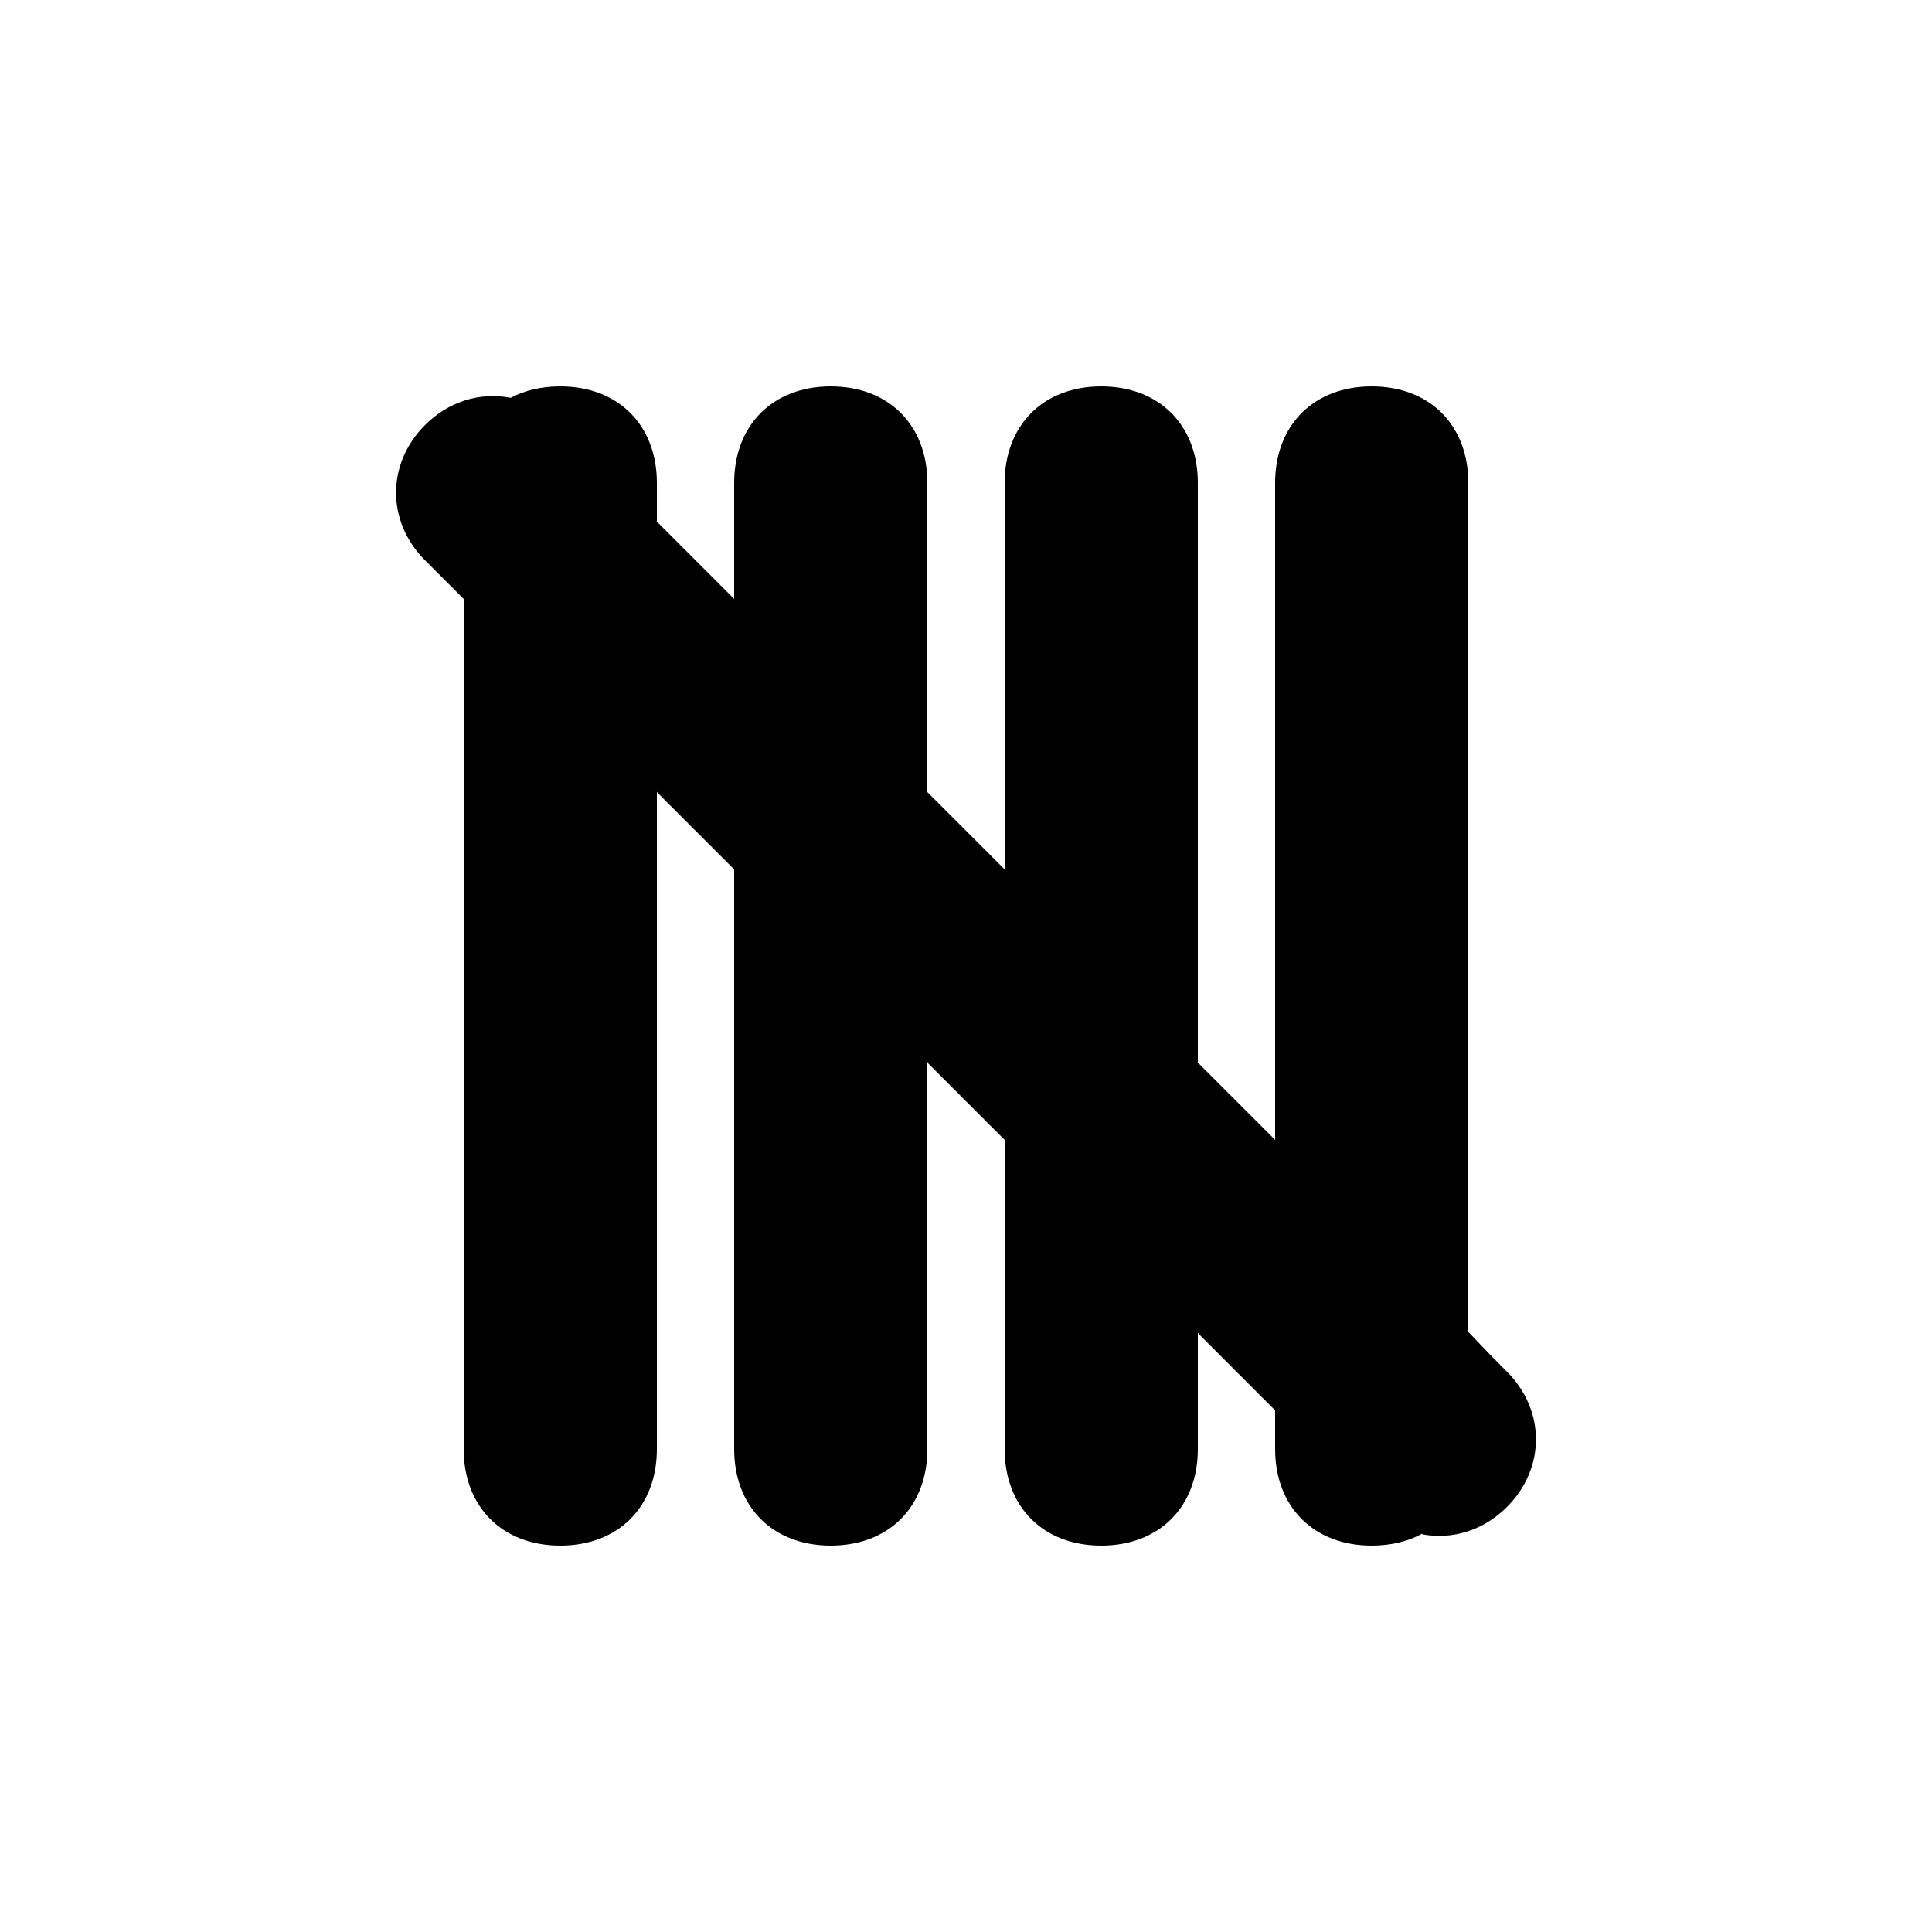
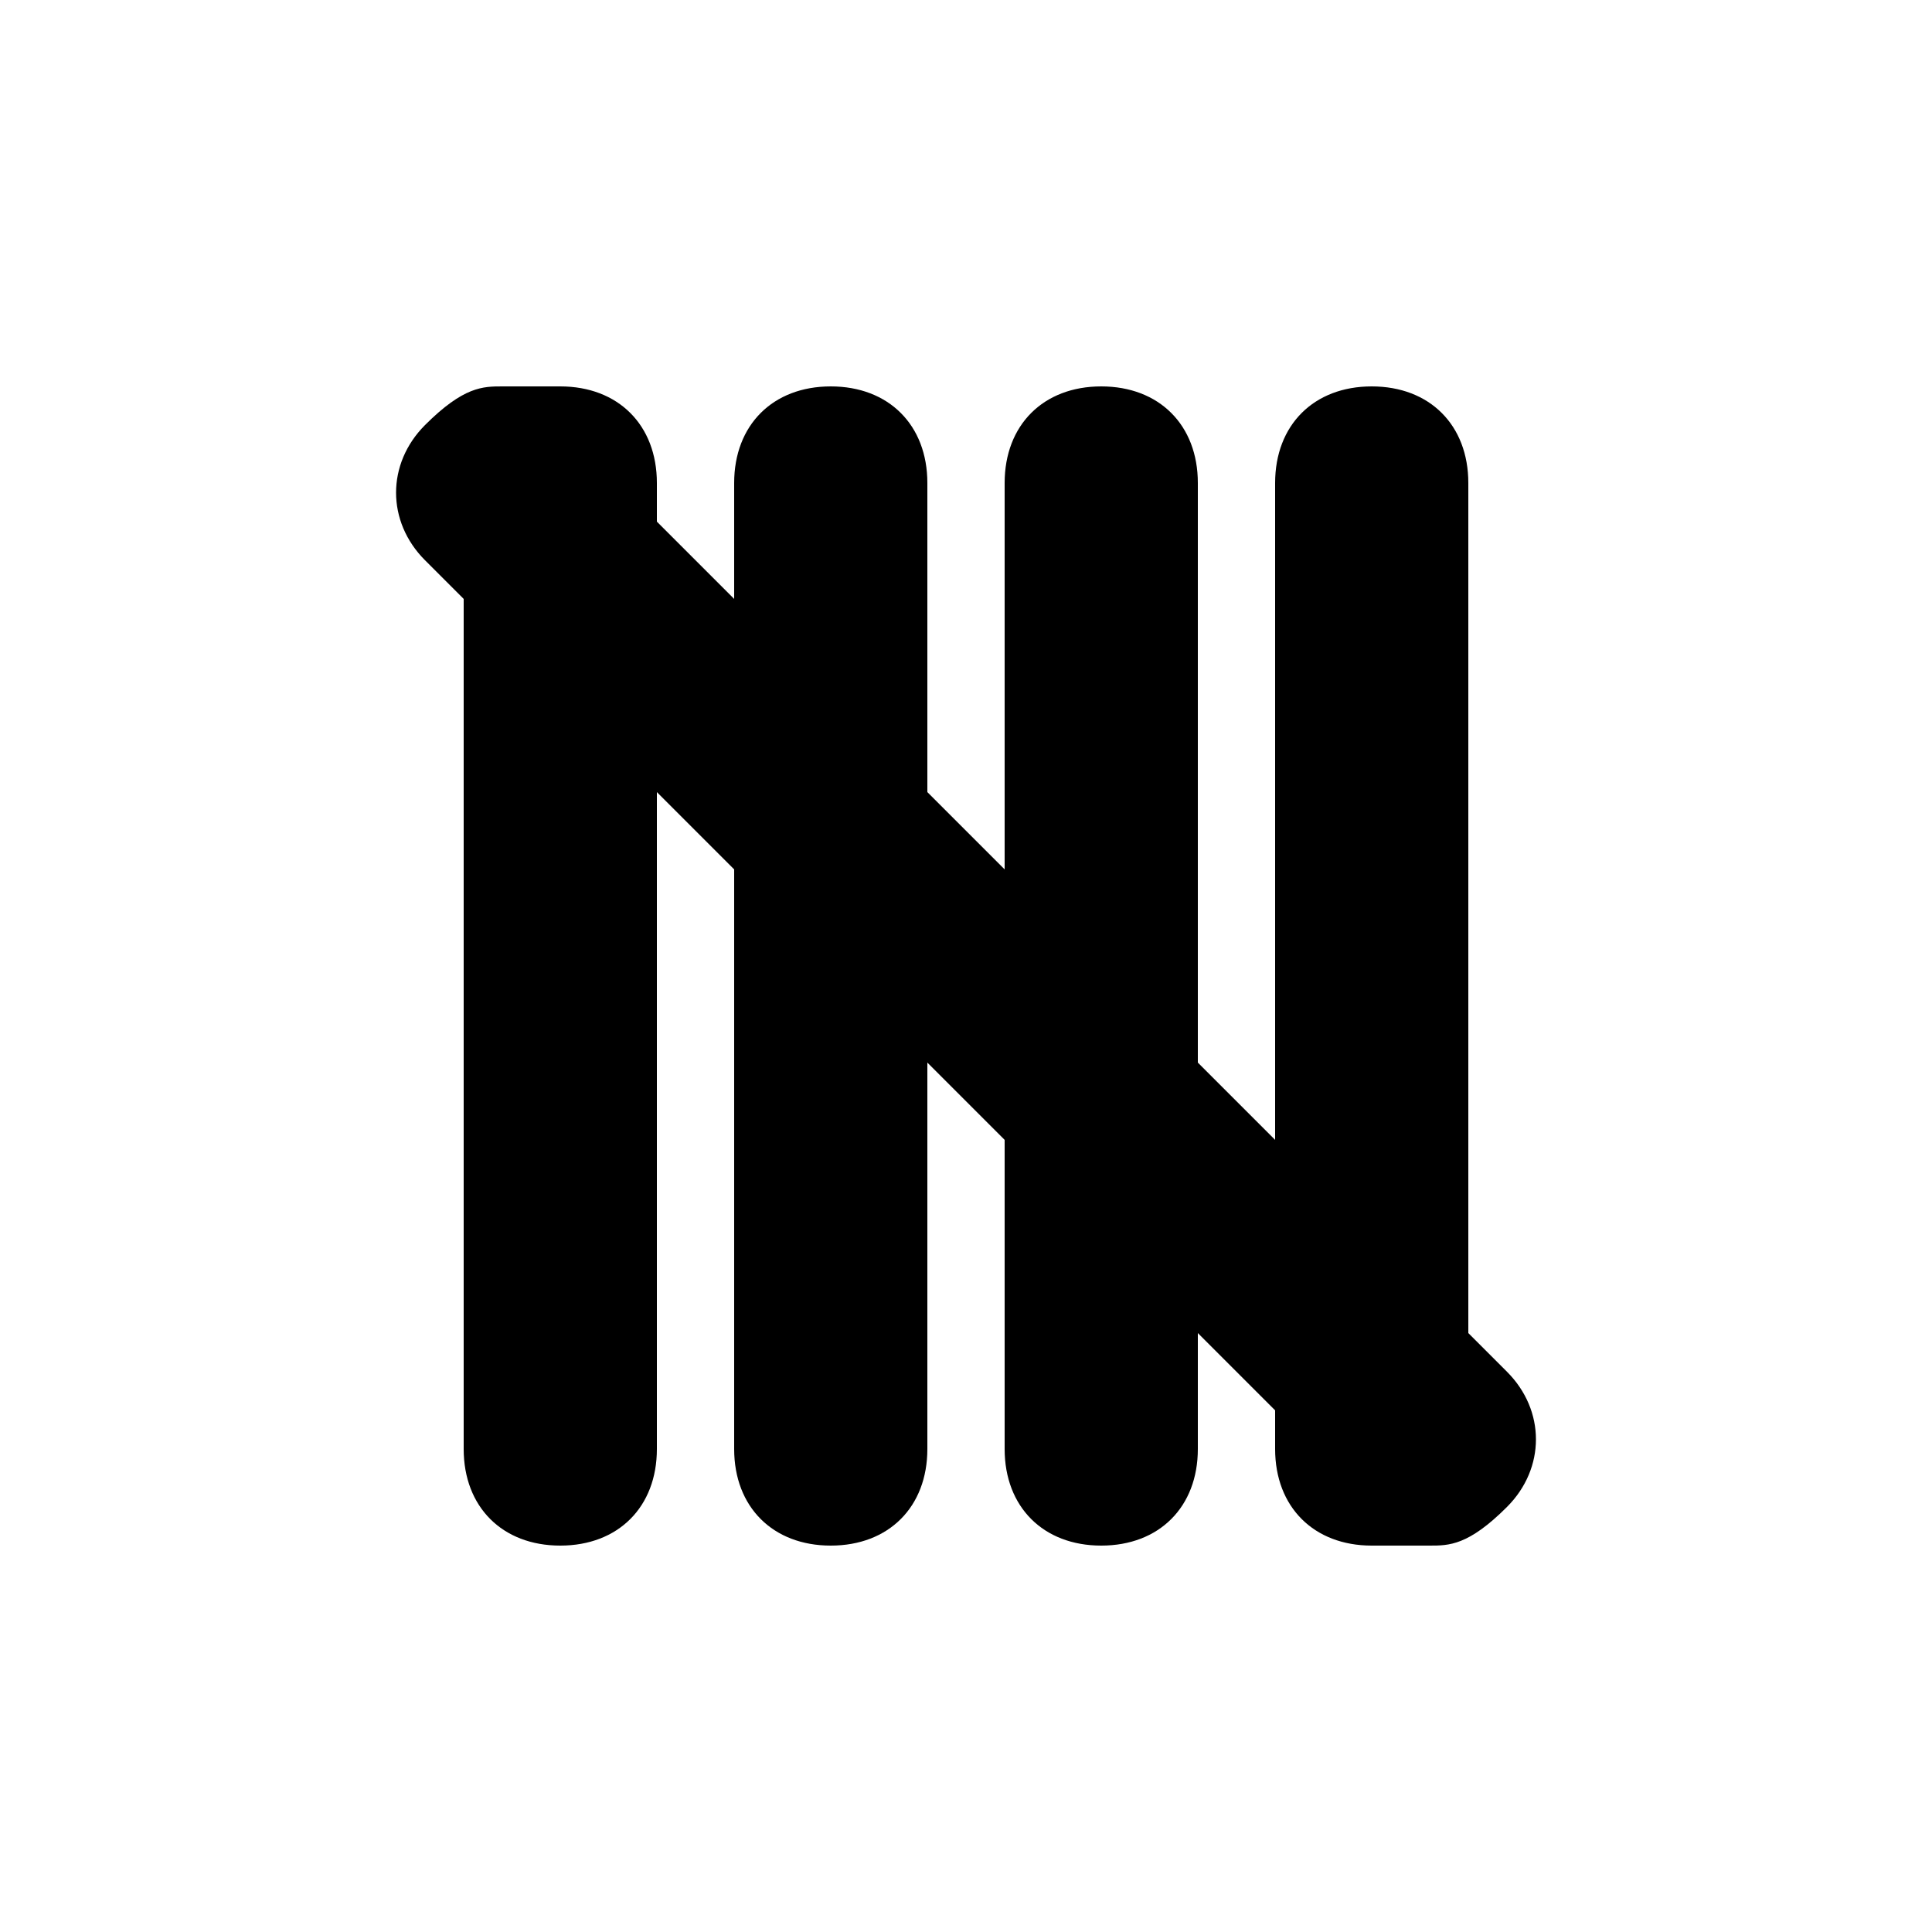
<svg xmlns="http://www.w3.org/2000/svg" version="1.1" viewBox="0 0 100 100">
-   <path stroke="#000000" stroke-width="0" stroke-linejoin="round" stroke-linecap="round" fill="#000000" d="M 23.989 30.989 C 22.919 29.919 22.446 29.446 22 29 C 20 27 20 24 22 22 C 23.22 20.78 24.813 20.304 26.355 20.578 C 26.386 20.584 26.417 20.59 26.455 20.597 C 26.43 20.597 26.439 20.592 26.453 20.585 C 27.122 20.219 28.007 20 29 20 C 32 20 34 22 34 25 C 34 25.582 34 26.172 34 26.939 C 33.986 26.986 33.986 26.986 33.987 26.987 C 35.025 28.025 36.16 29.16 38.016 31.016 C 38.016 31.016 38.017 31.017 38.017 31.017 C 38 31.036 38 31.003 38 30.983 C 38 28.66 38 26.794 38 25 C 38 22 40 20 43 20 C 46 20 48 22 48 25 C 48 29.782 48 35.072 48 40.939 C 47.987 40.987 47.987 40.987 47.987 40.987 C 49.404 42.404 50.859 43.859 52.017 45.017 C 52 45.011 52 44.995 52 44.983 C 52 37.785 52 30.994 52 25 C 52 22 54 20 57 20 C 60 20 62 22 62 25 C 62 33.982 62 44.759 62 54.939 C 61.987 54.987 61.987 54.987 61.988 54.988 C 63.779 56.779 65.456 58.456 66.017 59.017 C 66 58.982 66 58.981 66 58.979 C 66 47.694 66 35.192 66 25 C 66 22 68 20 71 20 C 74 20 76 22 76 25 C 76 38.182 76 55.225 76 68.939 C 77.071 70.071 77.549 70.549 78 71 C 80 73 80 76 78 78 C 76.772 79.228 75.167 79.702 73.614 79.416 C 73.619 79.377 73.618 79.377 73.616 79.378 C 72.932 79.767 72.024 80 71 80 C 68 80 66 78 66 75 C 66 74.394 66 73.78 66 72.983 C 66 72.982 66 72.981 66 72.979 C 65.997 72.983 65.995 72.988 65.992 72.992 C 64.971 71.971 63.857 70.857 62.032 69.032 C 62 68.962 62 68.979 62 68.995 C 62 71.327 62 73.2 62 75 C 62 78 60 80 57 80 C 54 80 52 78 52 75 C 52 70.207 52 64.904 52 59.027 C 52 59.012 52 58.998 52 58.983 C 51.997 58.986 51.994 58.988 51.991 58.991 C 50.6 57.6 49.171 56.171 48.032 55.032 C 48.032 55.032 48.031 55.031 48.031 55.031 C 48 54.944 48 54.948 48 54.952 C 48 62.169 48 68.986 48 75 C 48 78 46 80 43 80 C 40 80 38 78 38 75 C 38 66.02 38 55.249 38 45.07 C 38 45.039 38 45.007 38 44.983 C 37.997 44.985 37.993 44.988 37.99 44.99 C 36.229 43.229 34.58 41.58 34.031 41.031 C 34.031 41.031 34.03 41.03 34.03 41.03 C 34 40.958 34 40.983 34 41.008 C 34 52.296 34 64.803 34 75 C 34 78 32 80 29 80 C 26 80 24 78 24 75 C 24 61.804 24 44.737 24 31.014 C 24 31.002 24 30.99 24 30.983 Z" />
+   <path stroke="#000000" stroke-width="0" stroke-linejoin="round" stroke-linecap="round" fill="#000000" d="M 74 80 C 73 80 73 80 71 80 C 68 80 66 78 66 75 C 66 74 66 74 66 73 C 64 71 64 71 62 69 C 62 71 62 73 62 75 C 62 78 60 80 57 80 C 54 80 52 78 52 75 C 52 70 52 65 52 59 C 50 57 50 57 48 55 C 48 62 48 69 48 75 C 48 78 46 80 43 80 C 40 80 38 78 38 75 C 38 66 38 55 38 45 C 36 43 36 43 34 41 C 34 52 34 65 34 75 C 34 78 32 80 29 80 C 26 80 24 78 24 75 C 24 62 24 45 24 31 C 24 31 24 31 24 31 C 23 30 22 29 22 29 C 20 27 20 24 22 22 C 24 20 25 20 26 20 C 27 20 27 20 29 20 C 32 20 34 22 34 25 C 34 26 34 26 34 27 C 36 29 36 29 38 31 C 38 29 38 27 38 25 C 38 22 40 20 43 20 C 46 20 48 22 48 25 C 48 30 48 35 48 41 C 50 43 50 43 52 45 C 52 38 52 31 52 25 C 52 22 54 20 57 20 C 60 20 62 22 62 25 C 62 34 62 45 62 55 C 64 57 64 57 66 59 C 66 48 66 35 66 25 C 66 22 68 20 71 20 C 74 20 76 22 76 25 C 76 38 76 55 76 69 C 76 69 76 69 76 69 C 76 69 76 69 76 69 C 77 70 78 71 78 71 C 80 73 80 76 78 78 C 76 80 75 80 74 80 Z" />
</svg>
